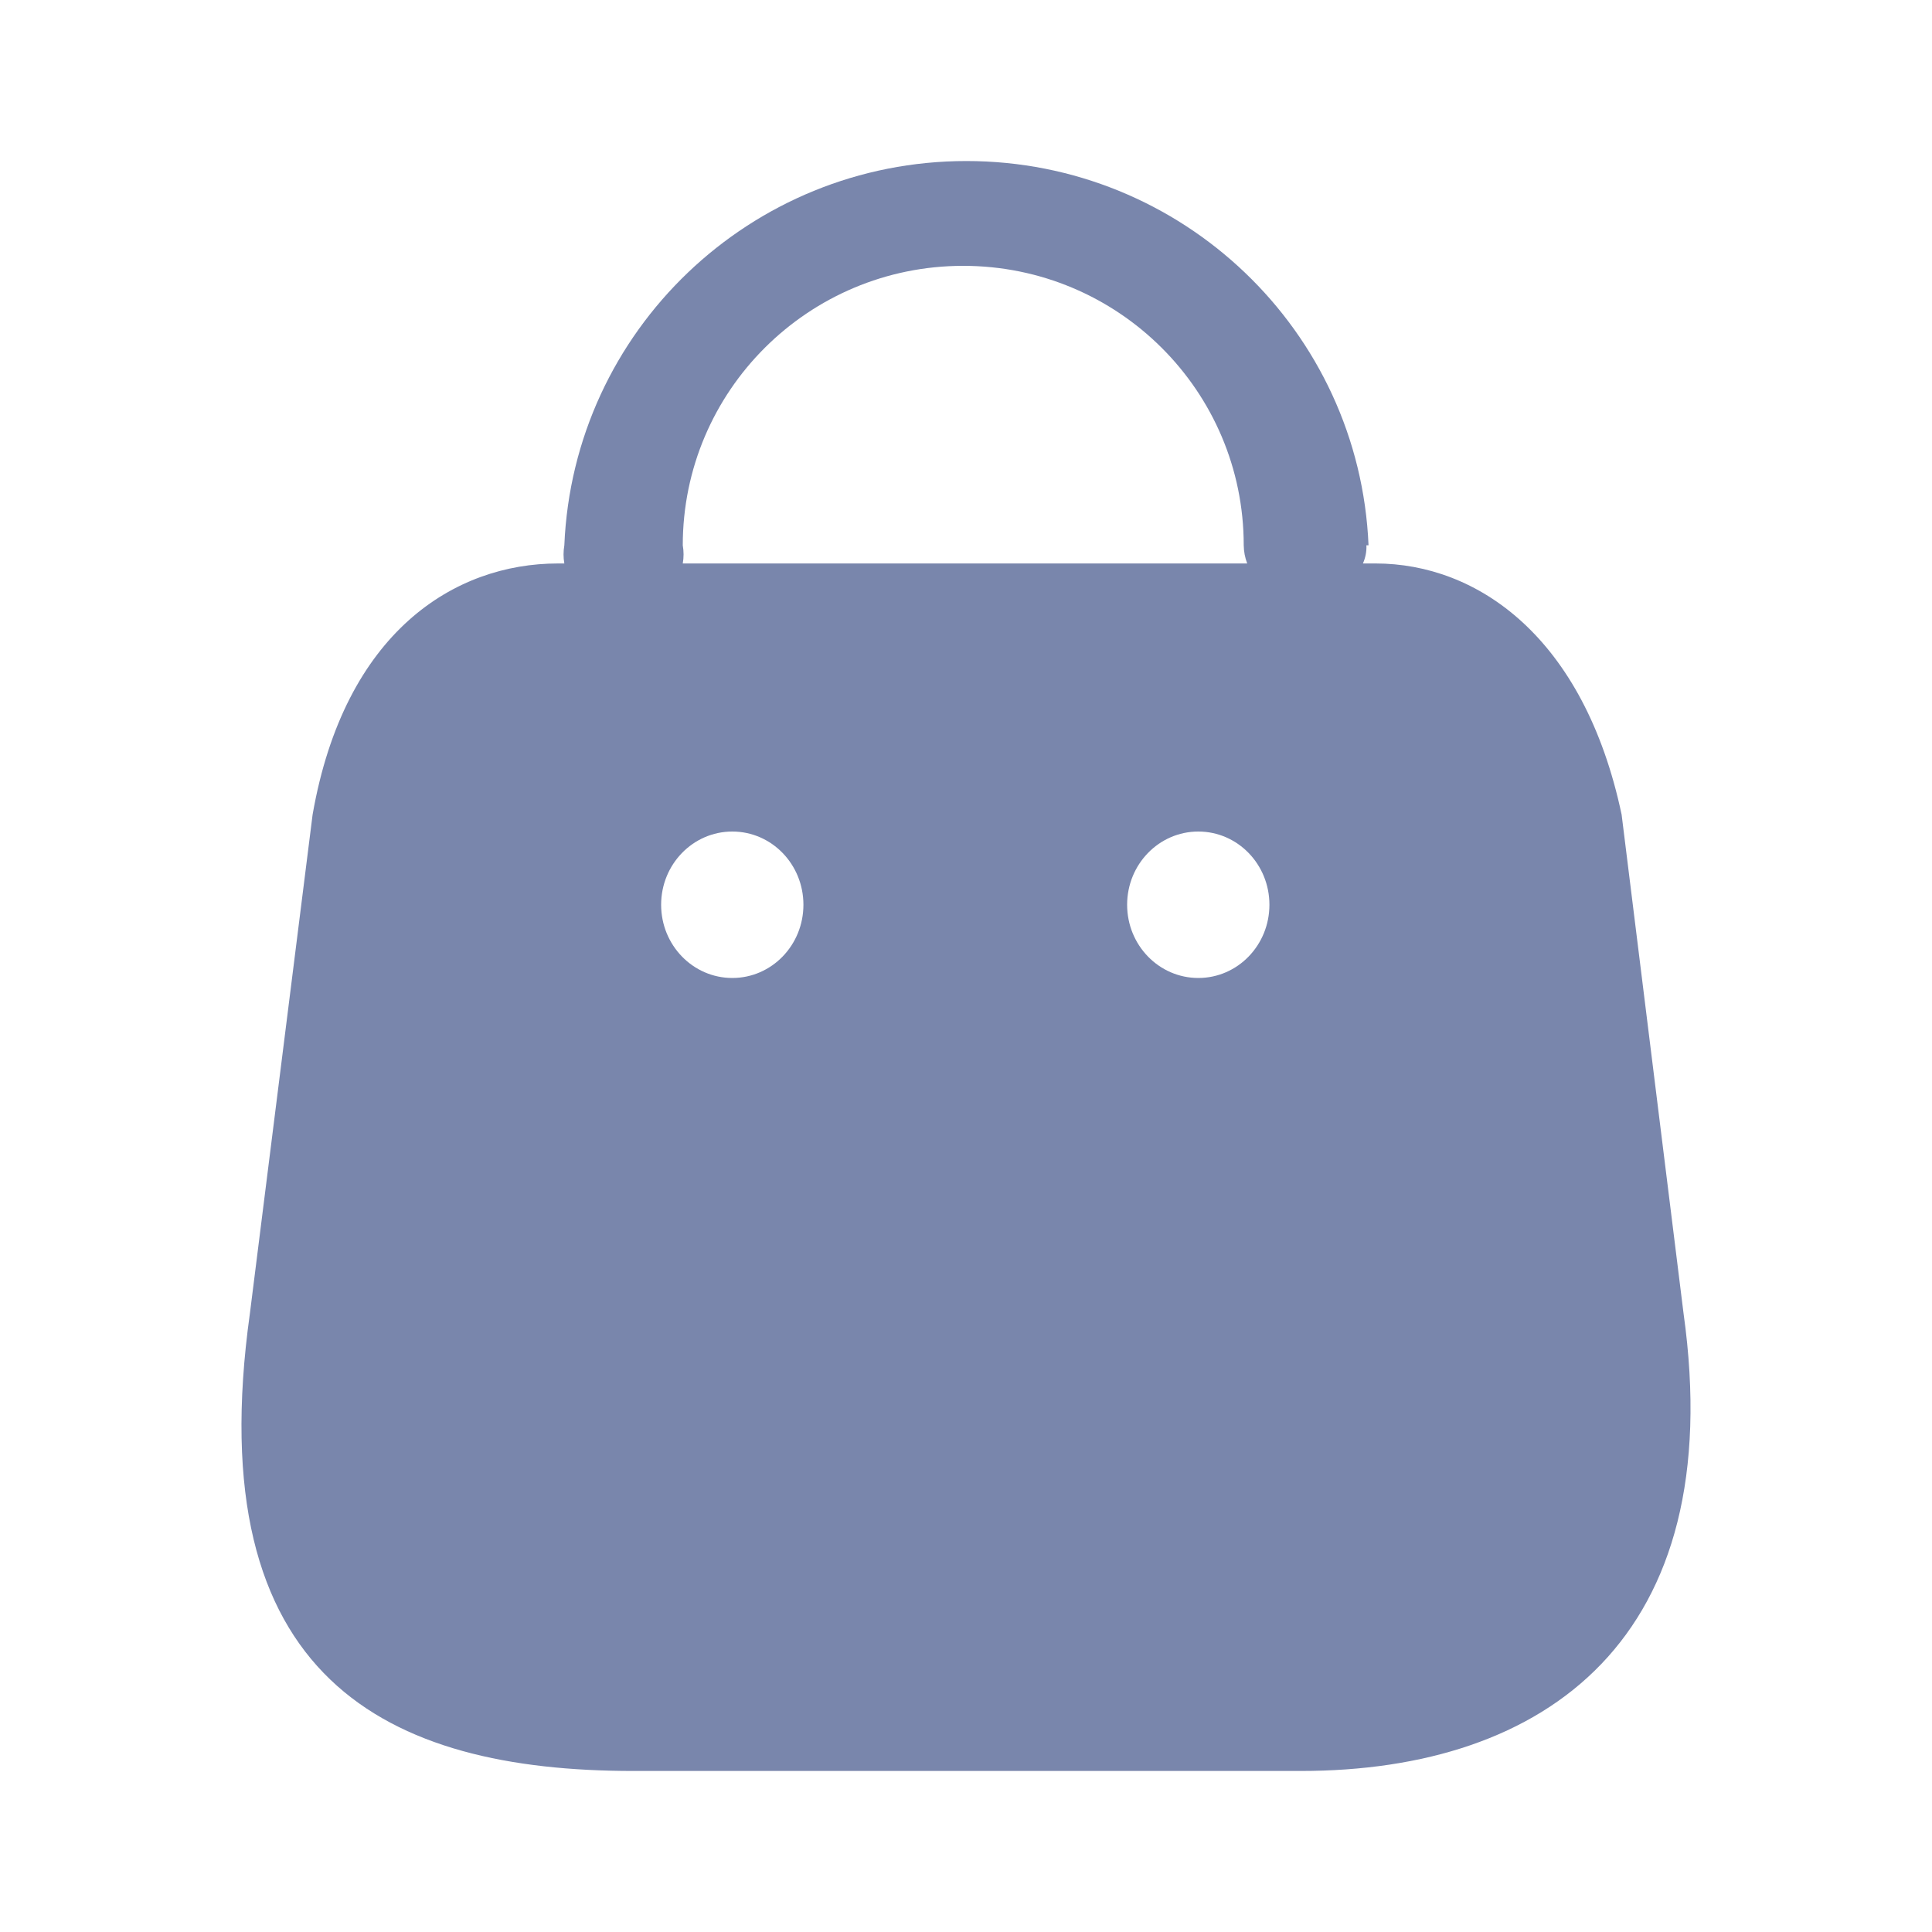
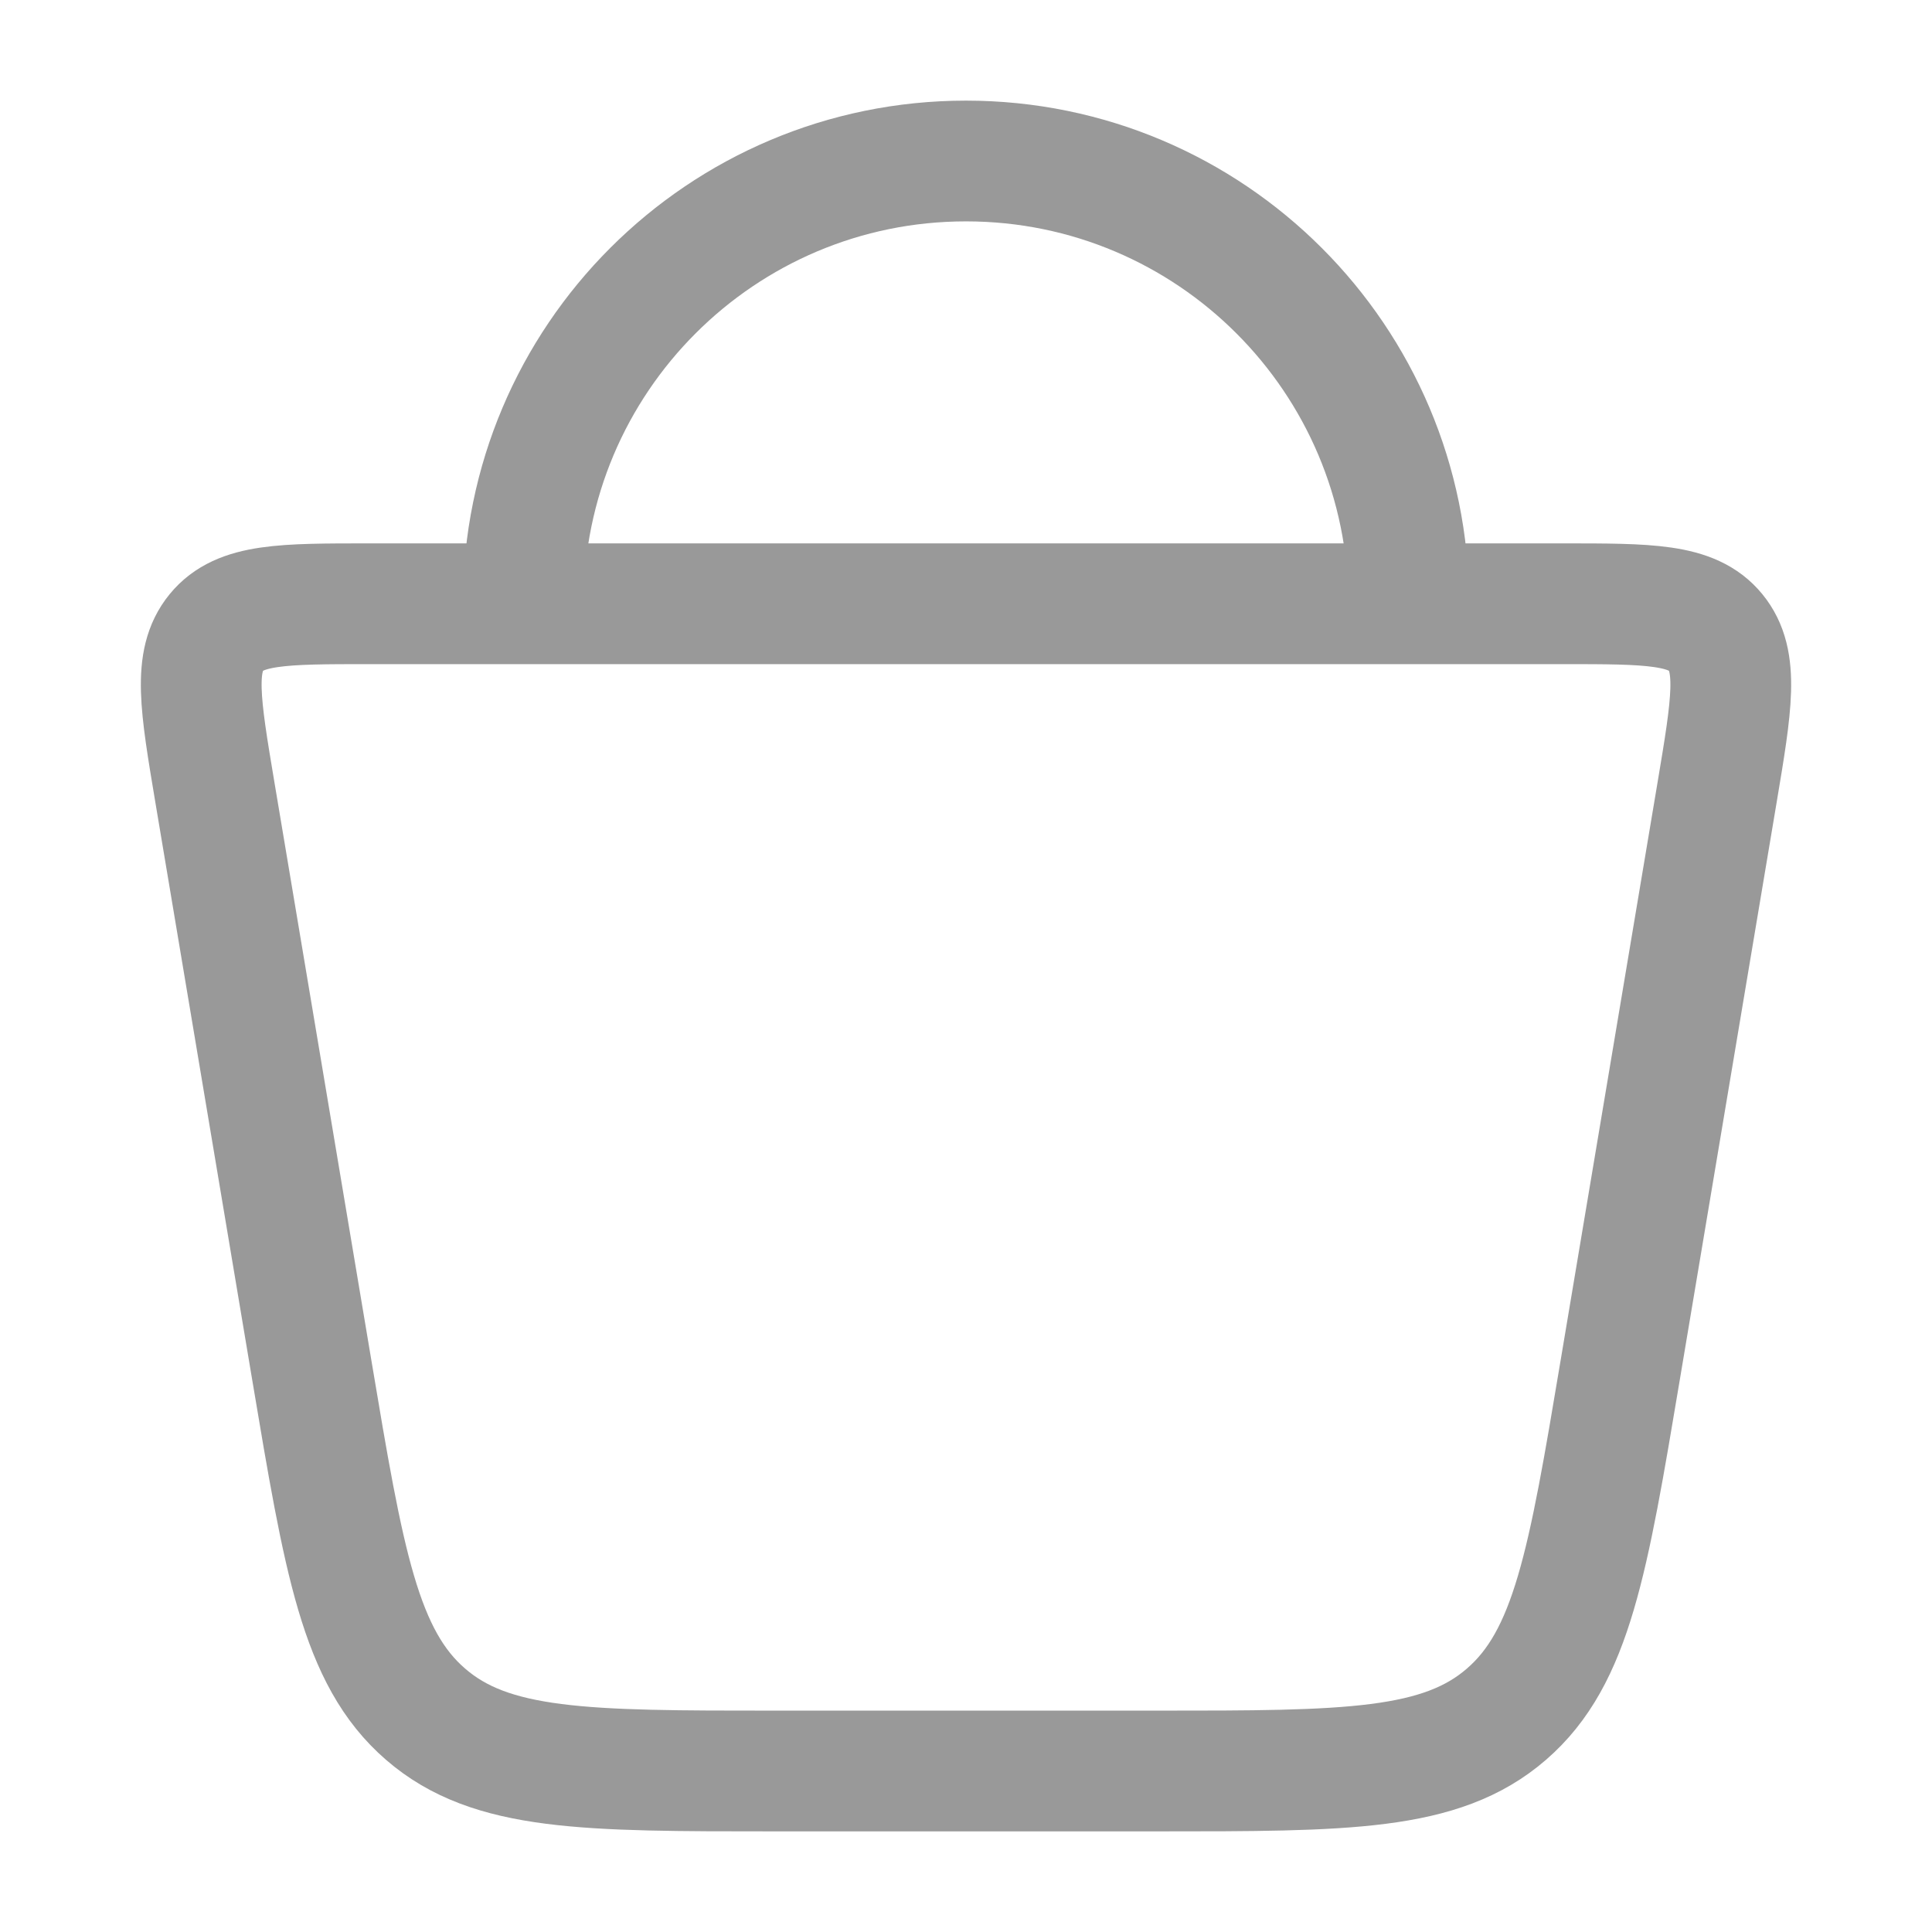
- <svg xmlns="http://www.w3.org/2000/svg" width="20" height="20" viewBox="0 0 20 20" fill="none">
-   <path fill-rule="evenodd" clip-rule="evenodd" d="M14.109 5.833C14.135 5.774 14.148 5.71 14.145 5.645H14.167C14.073 3.422 12.237 1.667 10.004 1.667C7.771 1.667 5.935 3.422 5.842 5.645C5.831 5.708 5.831 5.771 5.842 5.833H5.776C4.709 5.833 3.567 6.538 3.236 8.433L2.587 13.596C2.057 17.386 4.009 18.333 6.557 18.333H13.465C16.006 18.333 17.899 16.961 17.428 13.596L16.787 8.433C16.397 6.591 15.292 5.833 14.239 5.833H14.109ZM12.911 5.833C12.888 5.773 12.876 5.71 12.875 5.645C12.875 4.047 11.575 2.752 9.971 2.752C8.368 2.752 7.068 4.047 7.068 5.645C7.079 5.708 7.079 5.771 7.068 5.833H12.911ZM7.581 10.124C7.174 10.124 6.844 9.785 6.844 9.366C6.844 8.947 7.174 8.608 7.581 8.608C7.988 8.608 8.317 8.947 8.317 9.366C8.317 9.785 7.988 10.124 7.581 10.124ZM11.668 9.366C11.668 9.785 11.998 10.124 12.405 10.124C12.812 10.124 13.141 9.785 13.141 9.366C13.141 8.947 12.812 8.608 12.405 8.608C11.998 8.608 11.668 8.947 11.668 9.366Z" fill="#7986AC" />
+ <svg xmlns="http://www.w3.org/2000/svg" viewBox="0 0 24 24" width="24" height="24" color="#999999" fill="none">
+   <path d="M3.873 17.019L2.669 9.84C2.487 8.754 2.396 8.212 2.688 7.856C2.979 7.5 3.515 7.5 4.586 7.5H19.414C20.485 7.5 21.021 7.5 21.312 7.856C21.604 8.212 21.513 8.754 21.331 9.84L20.127 17.019C19.728 19.399 19.529 20.589 18.714 21.294C17.9 22 16.726 22 14.378 22H9.622C7.274 22 6.1 22 5.286 21.294C4.471 20.589 4.272 19.399 3.873 17.019Z" stroke="currentColor" stroke-width="1.5" />
+   <path d="M17.5 7.5C17.5 4.462 15.038 2 12 2C8.962 2 6.5 4.462 6.5 7.5" stroke="currentColor" stroke-width="1.5" />
</svg>
